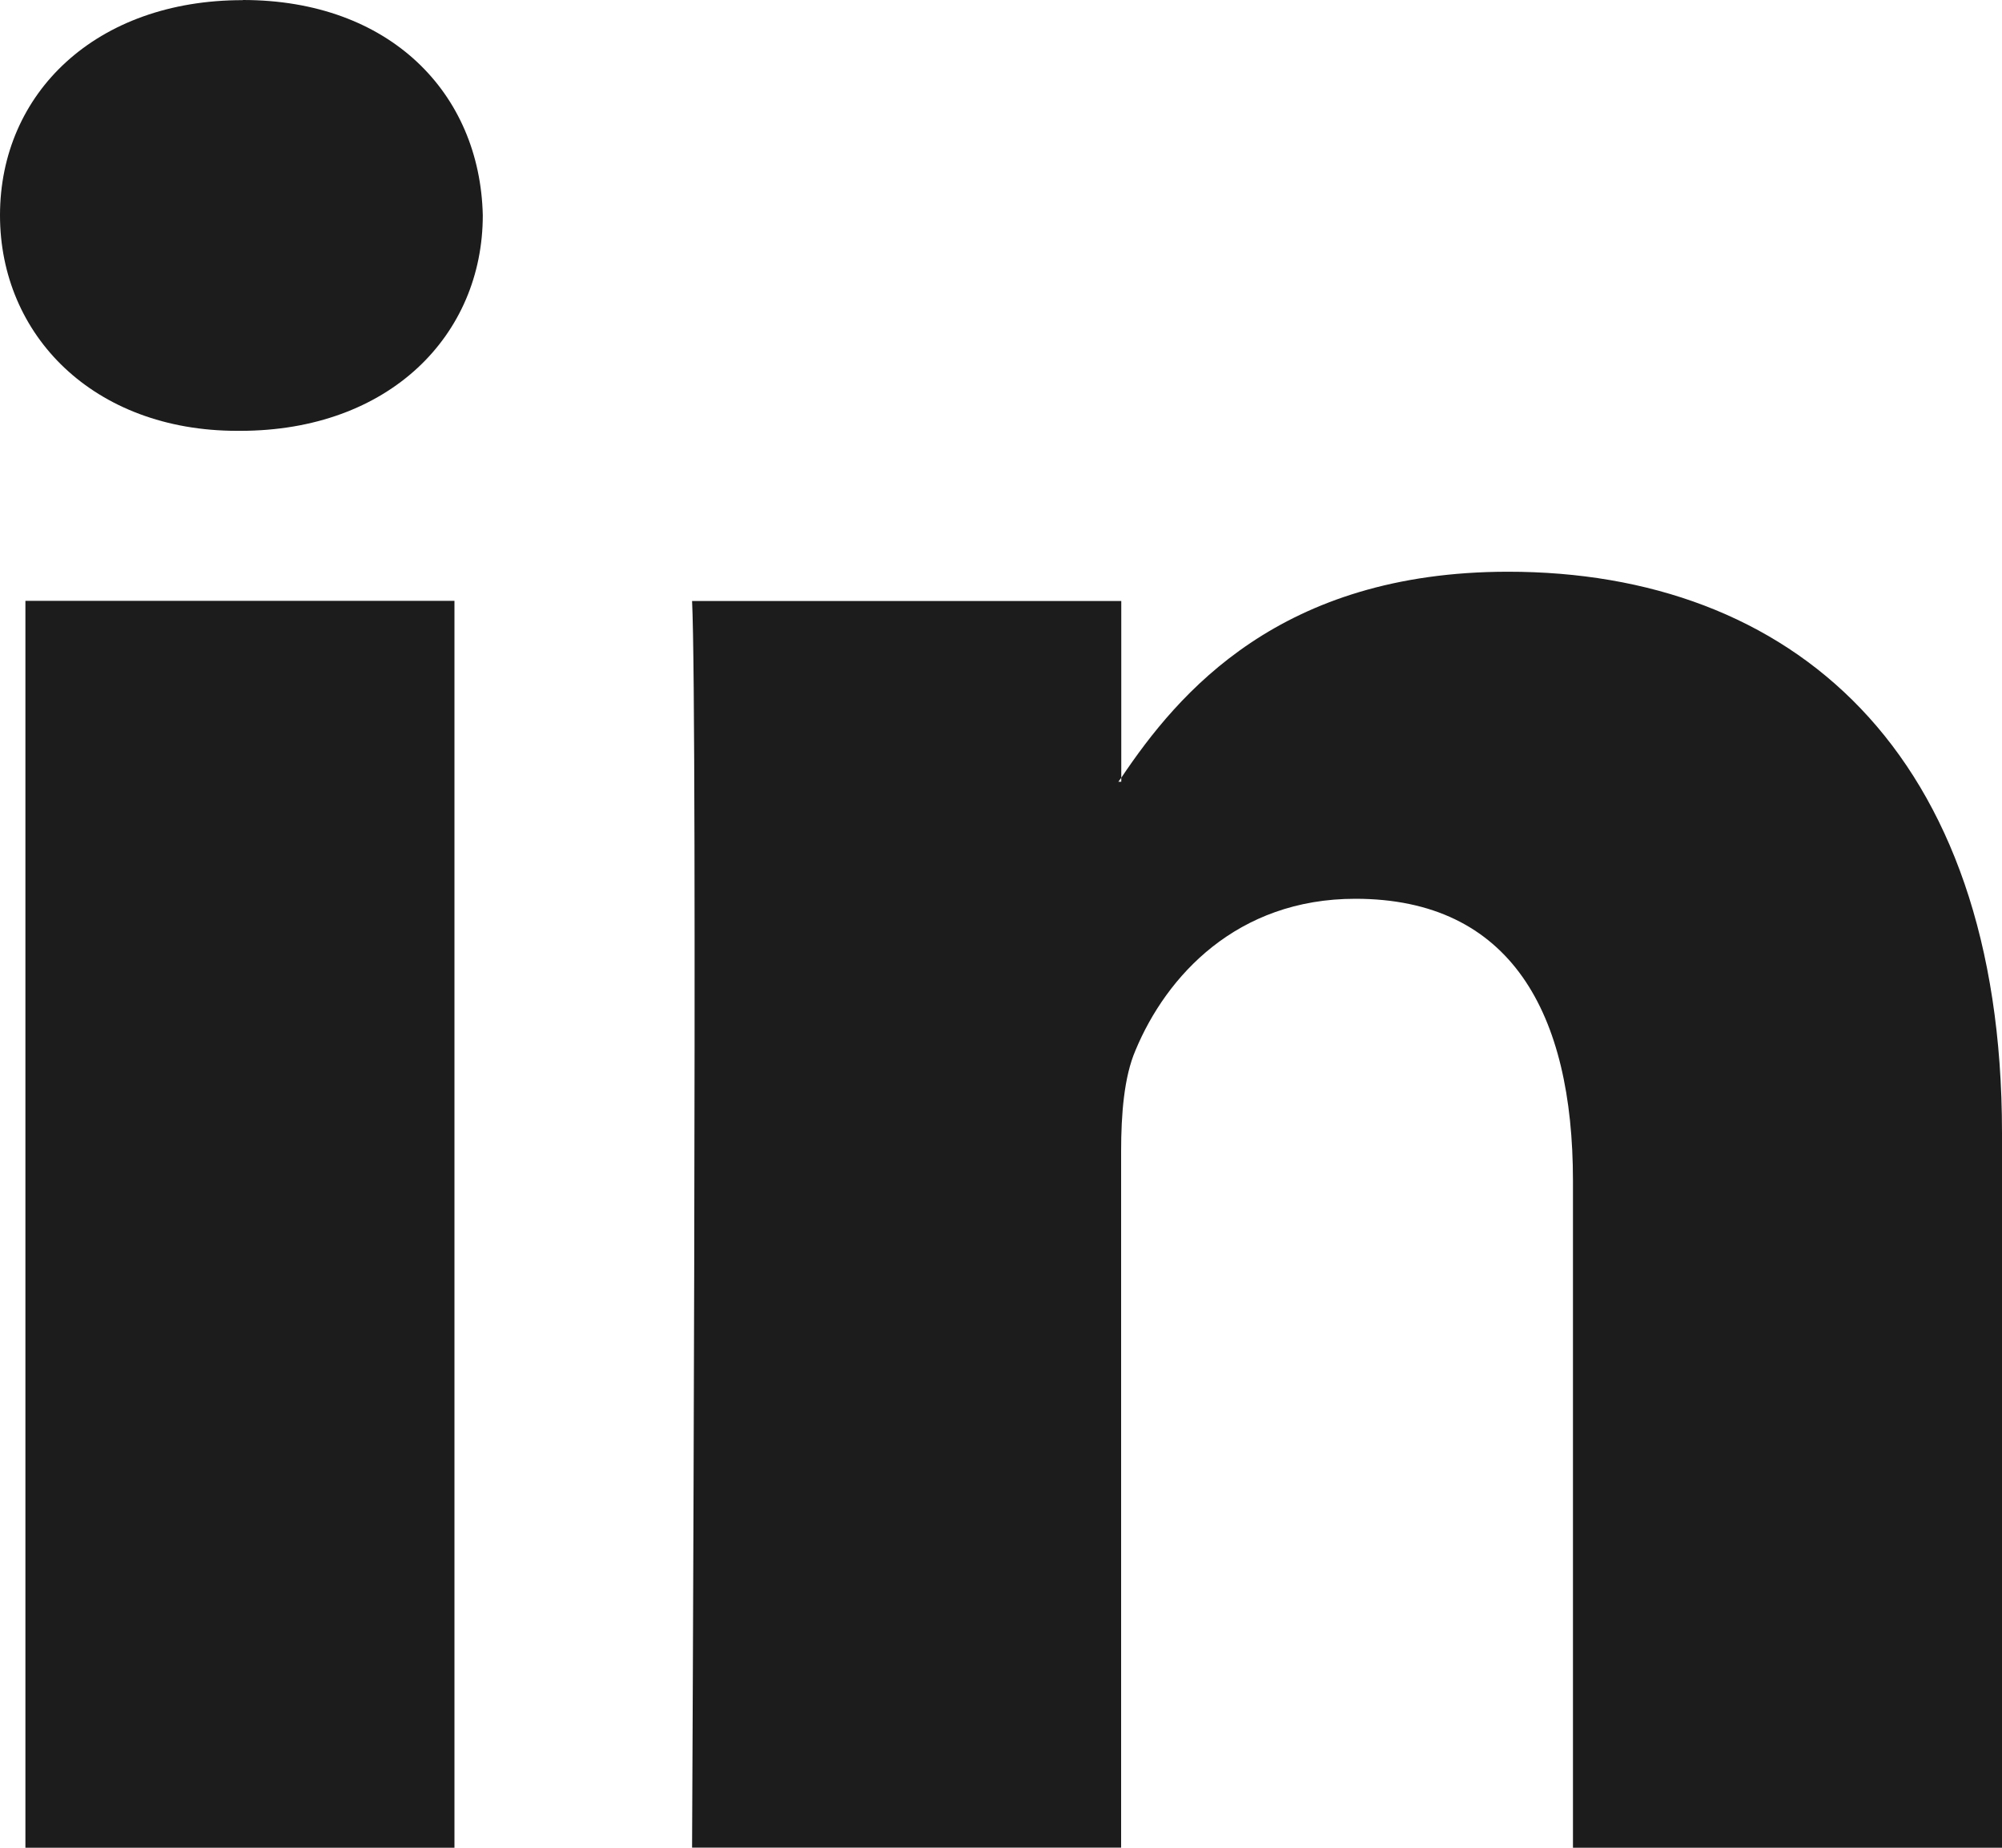
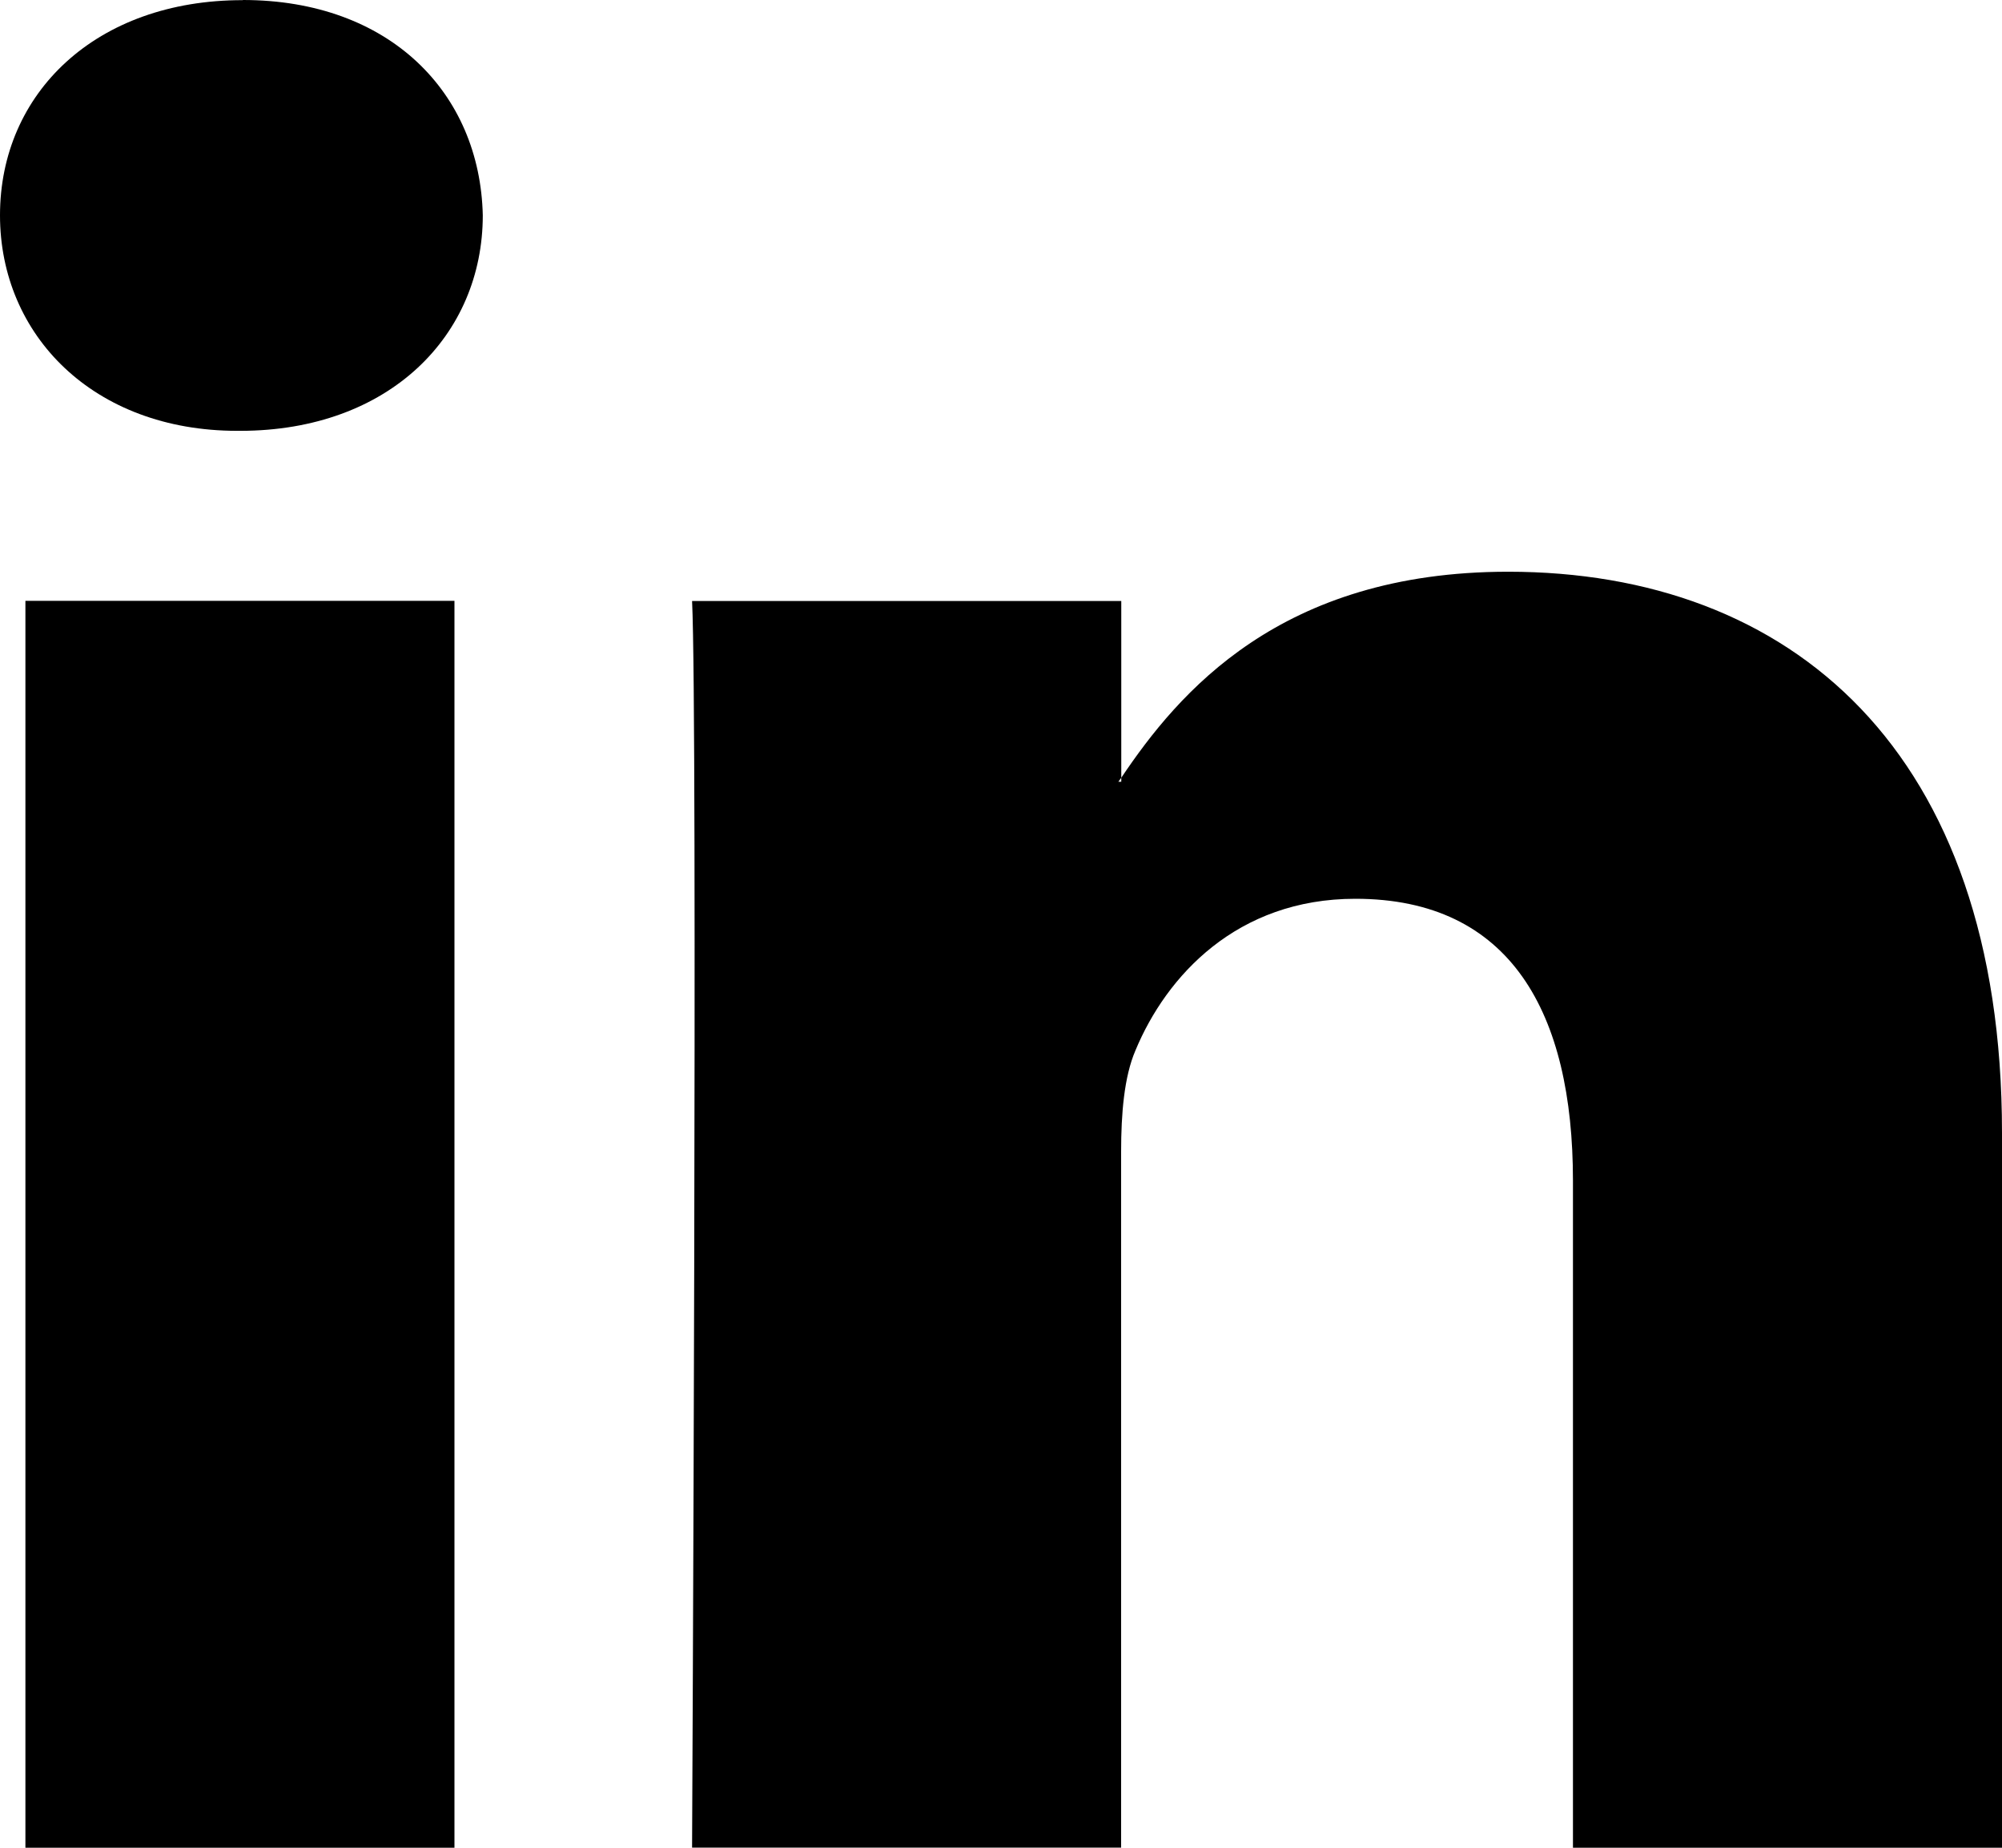
<svg xmlns="http://www.w3.org/2000/svg" width="13" height="12" viewBox="0 0 13 12" fill="none">
-   <path d="M13 7.357V12H10.214V7.668C10.214 6.58 9.811 5.837 8.801 5.837C8.032 5.837 7.574 6.338 7.373 6.822C7.299 6.994 7.28 7.236 7.28 7.478V11.999H4.494C4.494 11.999 4.531 4.663 4.494 3.903H7.281V5.051L7.262 5.077H7.281V5.051C7.651 4.5 8.312 3.713 9.793 3.713C11.625 3.713 13 4.87 13 7.357ZM1.577 0.001C0.624 3.66114e-08 0 0.604 0 1.398C0 2.176 0.606 2.798 1.541 2.798H1.559C2.53 2.798 3.135 2.176 3.135 1.398C3.117 0.604 2.531 0 1.577 0V0.001ZM0.165 12H2.951V3.902H0.165V11.998V12Z" fill="#1c1c1c" />
+   <path d="M13 7.357V12H10.214V7.668C10.214 6.58 9.811 5.837 8.801 5.837C8.032 5.837 7.574 6.338 7.373 6.822C7.299 6.994 7.28 7.236 7.28 7.478V11.999H4.494C4.494 11.999 4.531 4.663 4.494 3.903H7.281V5.051L7.262 5.077H7.281V5.051C7.651 4.5 8.312 3.713 9.793 3.713C11.625 3.713 13 4.87 13 7.357ZM1.577 0.001C0.624 3.66114e-08 0 0.604 0 1.398C0 2.176 0.606 2.798 1.541 2.798H1.559C2.53 2.798 3.135 2.176 3.135 1.398C3.117 0.604 2.531 0 1.577 0V0.001ZM0.165 12H2.951V3.902H0.165V11.998V12Z" fill="#000" />
</svg>
